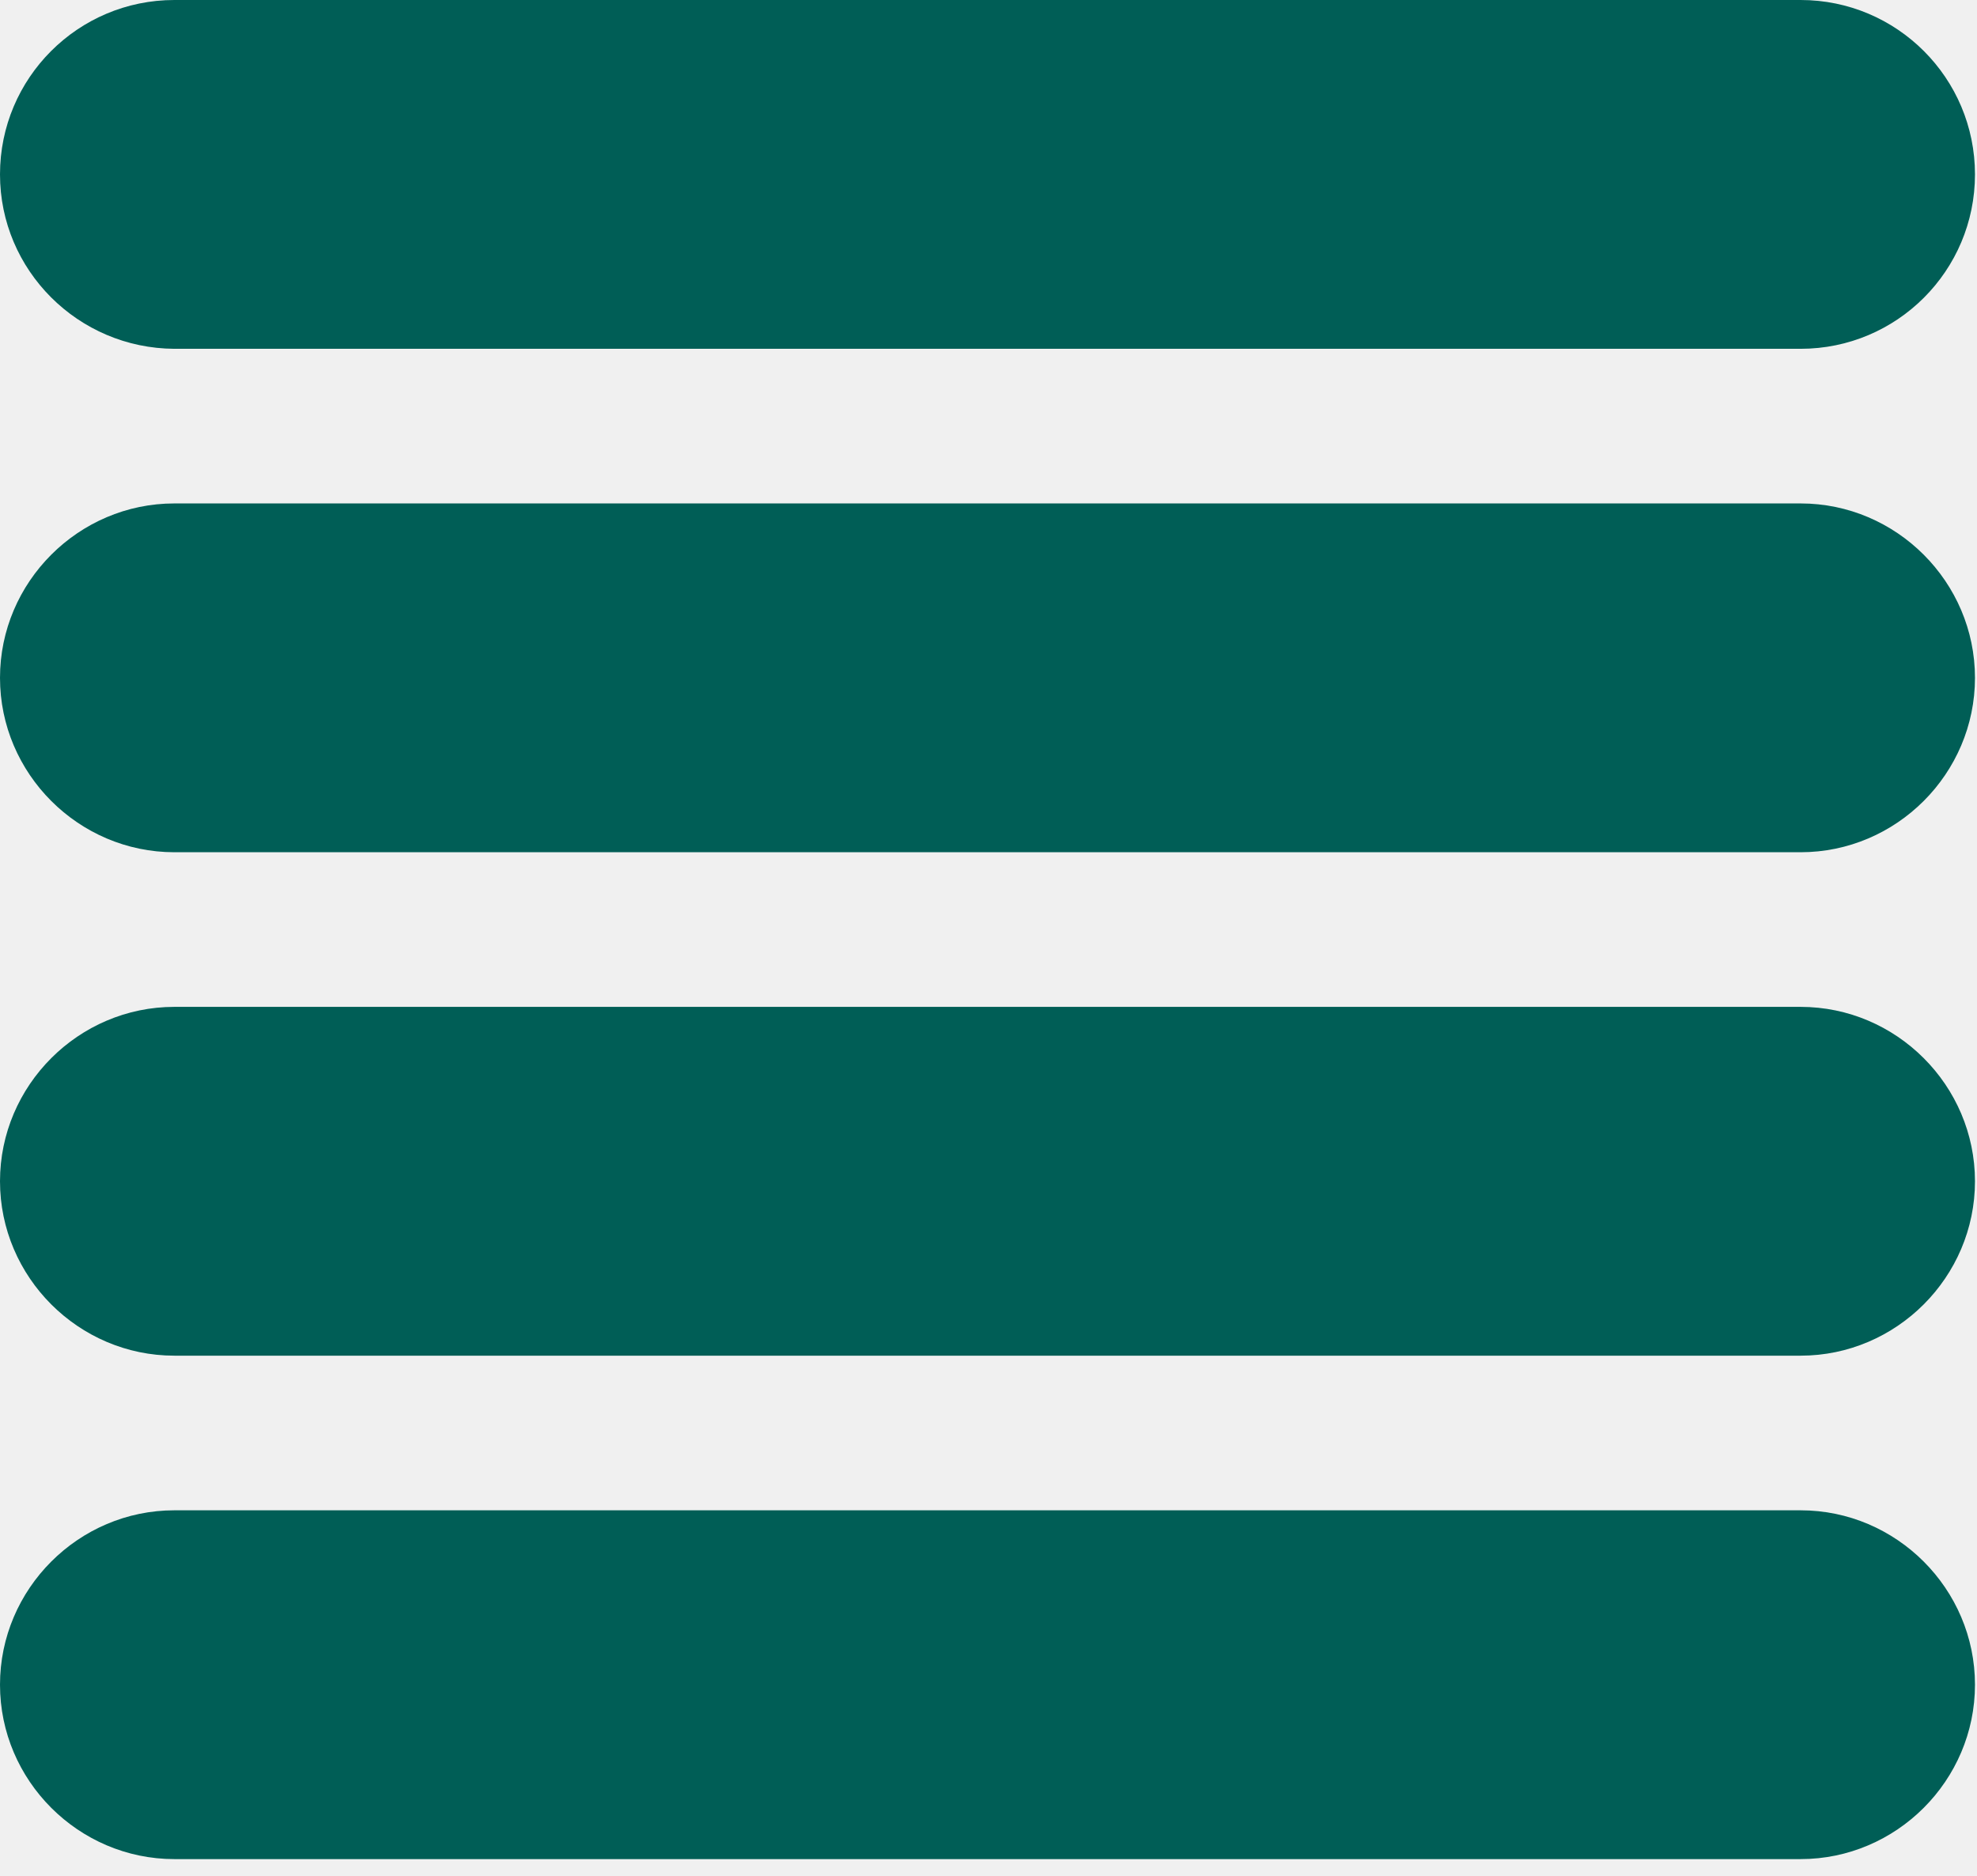
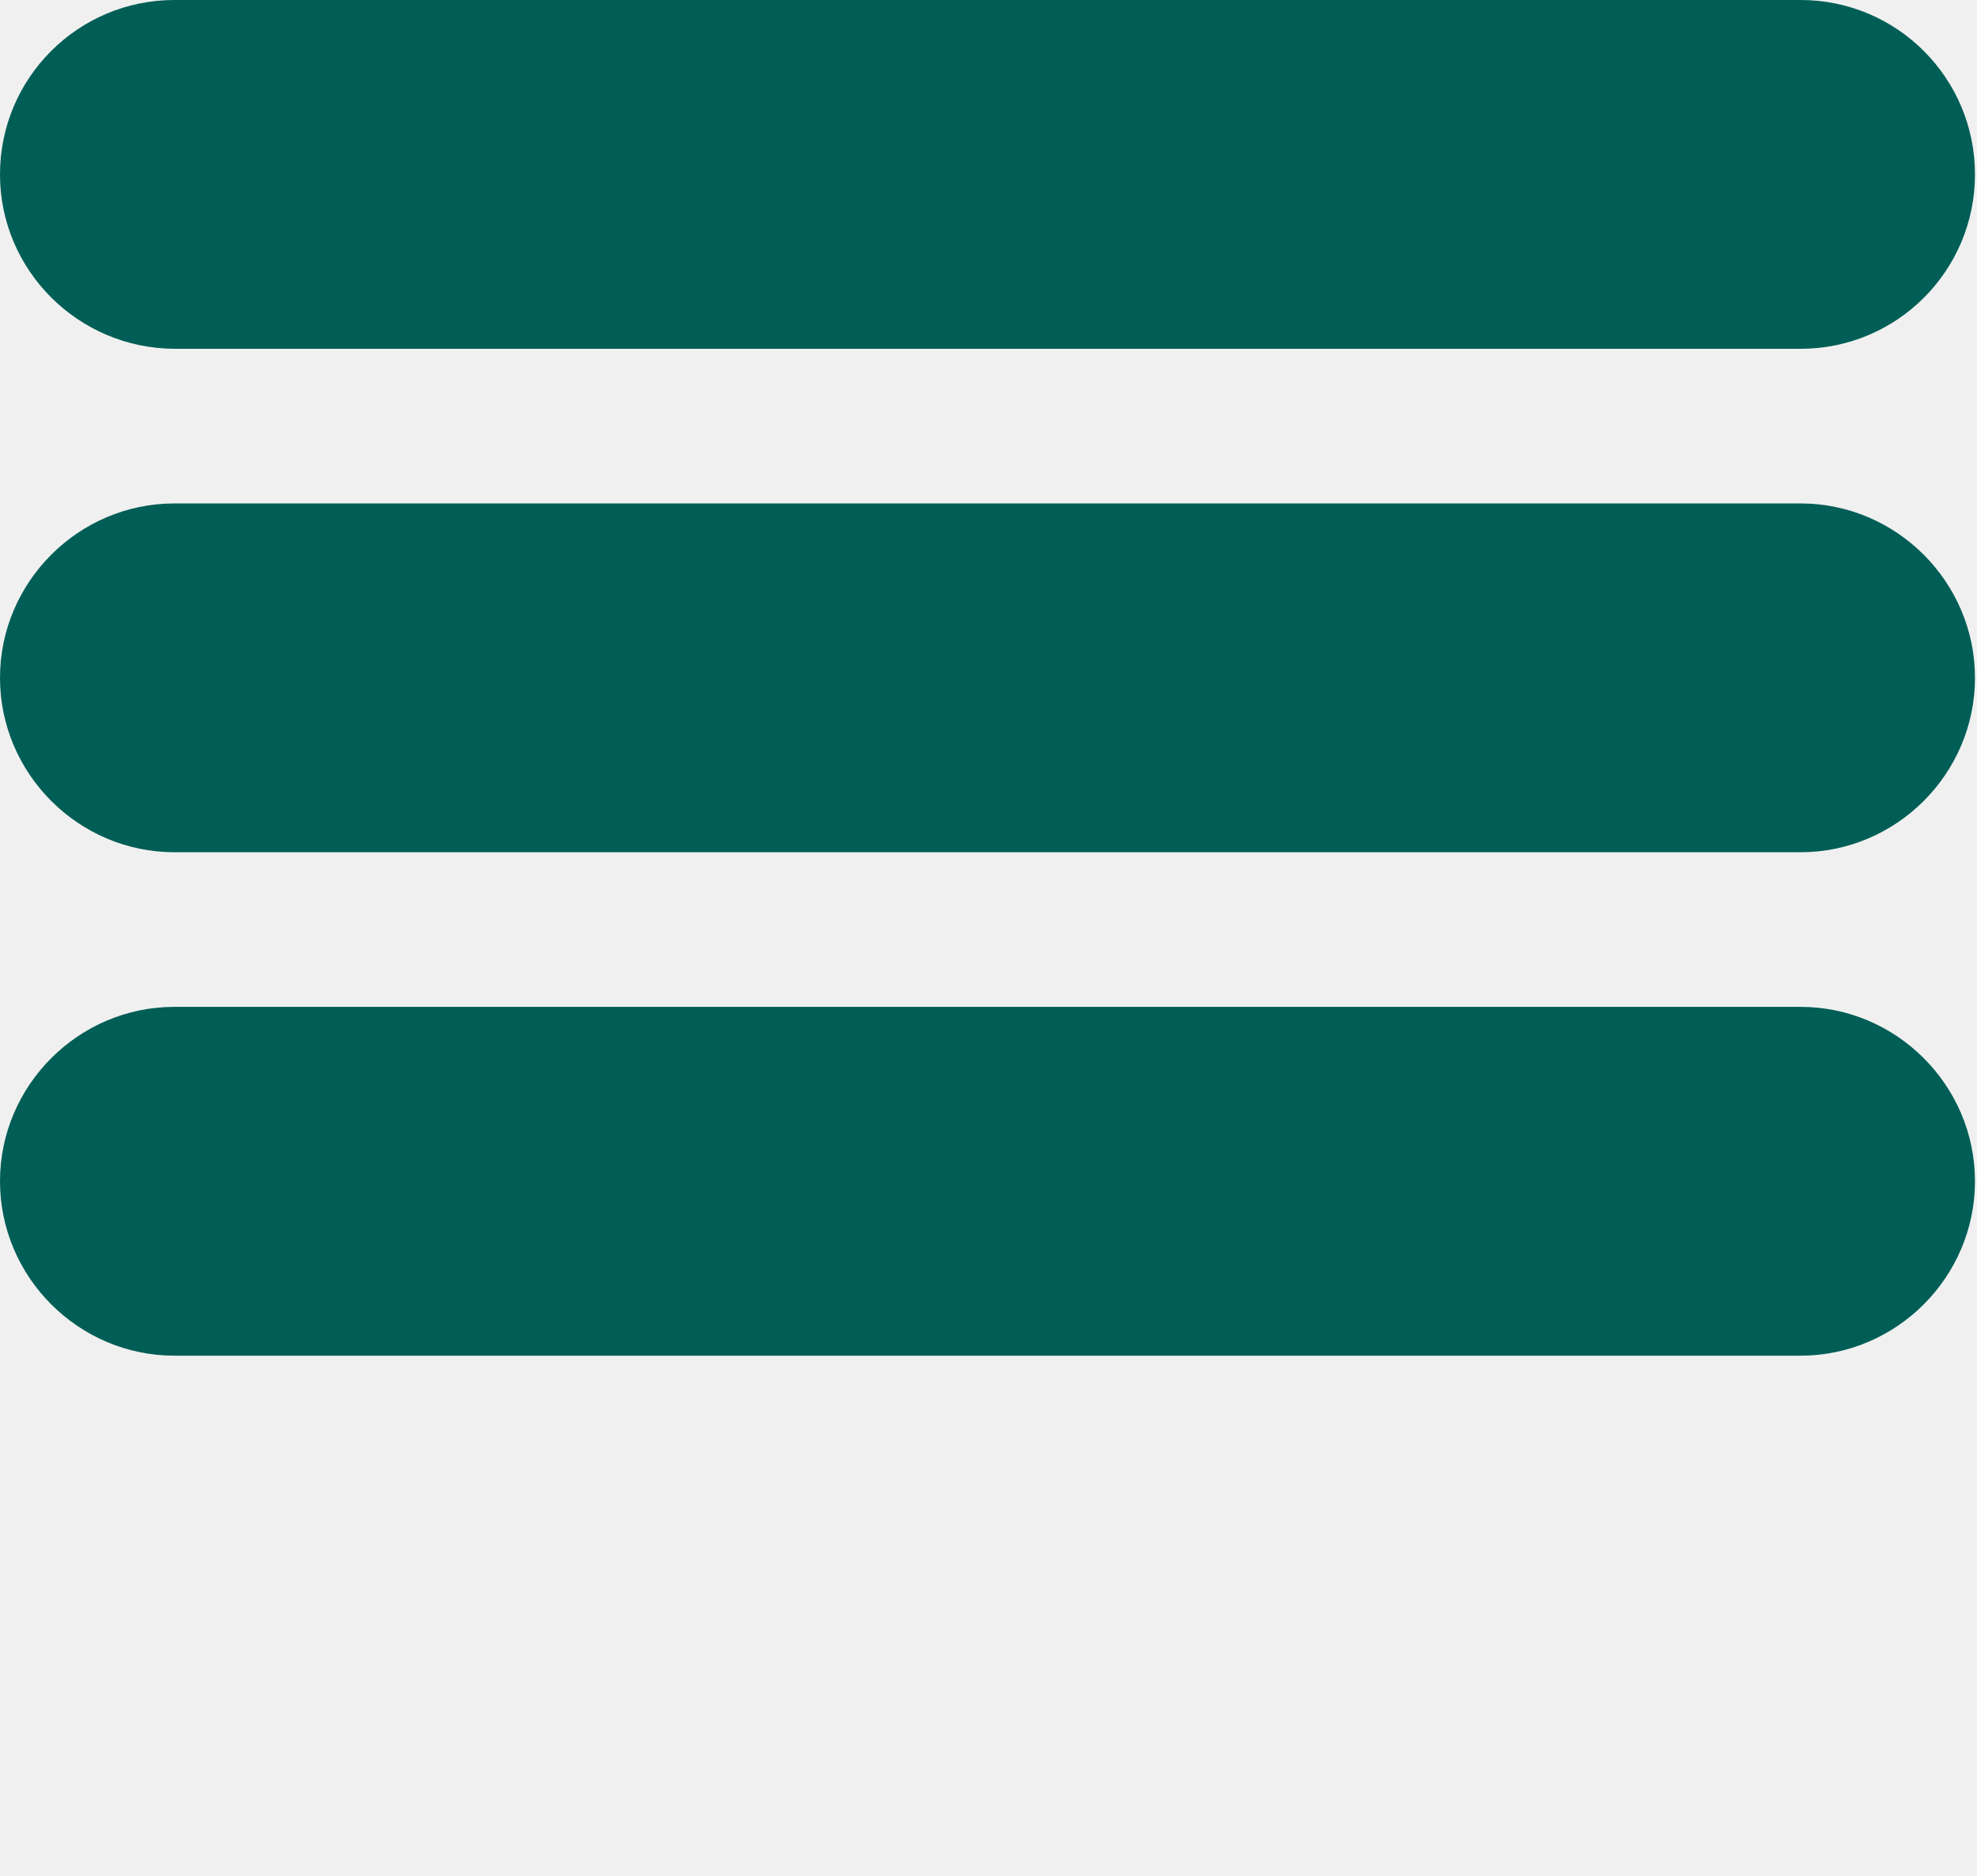
<svg xmlns="http://www.w3.org/2000/svg" width="39" height="37" viewBox="0 0 39 37" fill="none">
  <g clip-path="url(#clip0_166_1643)">
    <path d="M3.44 0H35.52C37.42 0 38.96 1.54 38.96 3.44C38.96 5.34 37.42 6.88 35.52 6.88H3.44C1.54 6.87 0 5.33 0 3.44C0 1.54 1.54 0 3.44 0Z" fill="#005E56" />
    <path d="M35.52 16.81H3.44C1.55 16.81 0 15.26 0 13.37C0 11.48 1.55 9.93 3.44 9.93H35.52C37.41 9.93 38.96 11.48 38.96 13.37C38.96 15.26 37.41 16.81 35.52 16.81Z" fill="#005E56" />
    <path d="M35.52 26.74H3.44C1.55 26.74 0 25.19 0 23.3C0 21.41 1.55 19.86 3.44 19.86H35.52C37.41 19.86 38.96 21.41 38.96 23.3C38.96 25.19 37.41 26.74 35.52 26.74Z" fill="#005E56" />
-     <path d="M35.52 36.67H3.44C1.55 36.67 0 35.12 0 33.23C0 31.34 1.55 29.79 3.44 29.79H35.52C37.41 29.79 38.96 31.34 38.96 33.23C38.96 35.12 37.41 36.67 35.52 36.67Z" fill="#005E56" />
  </g>
  <defs>
    <clipPath id="clip0_166_1643">
      <rect width="38.96" height="36.67" fill="white" />
    </clipPath>
  </defs>
</svg>
